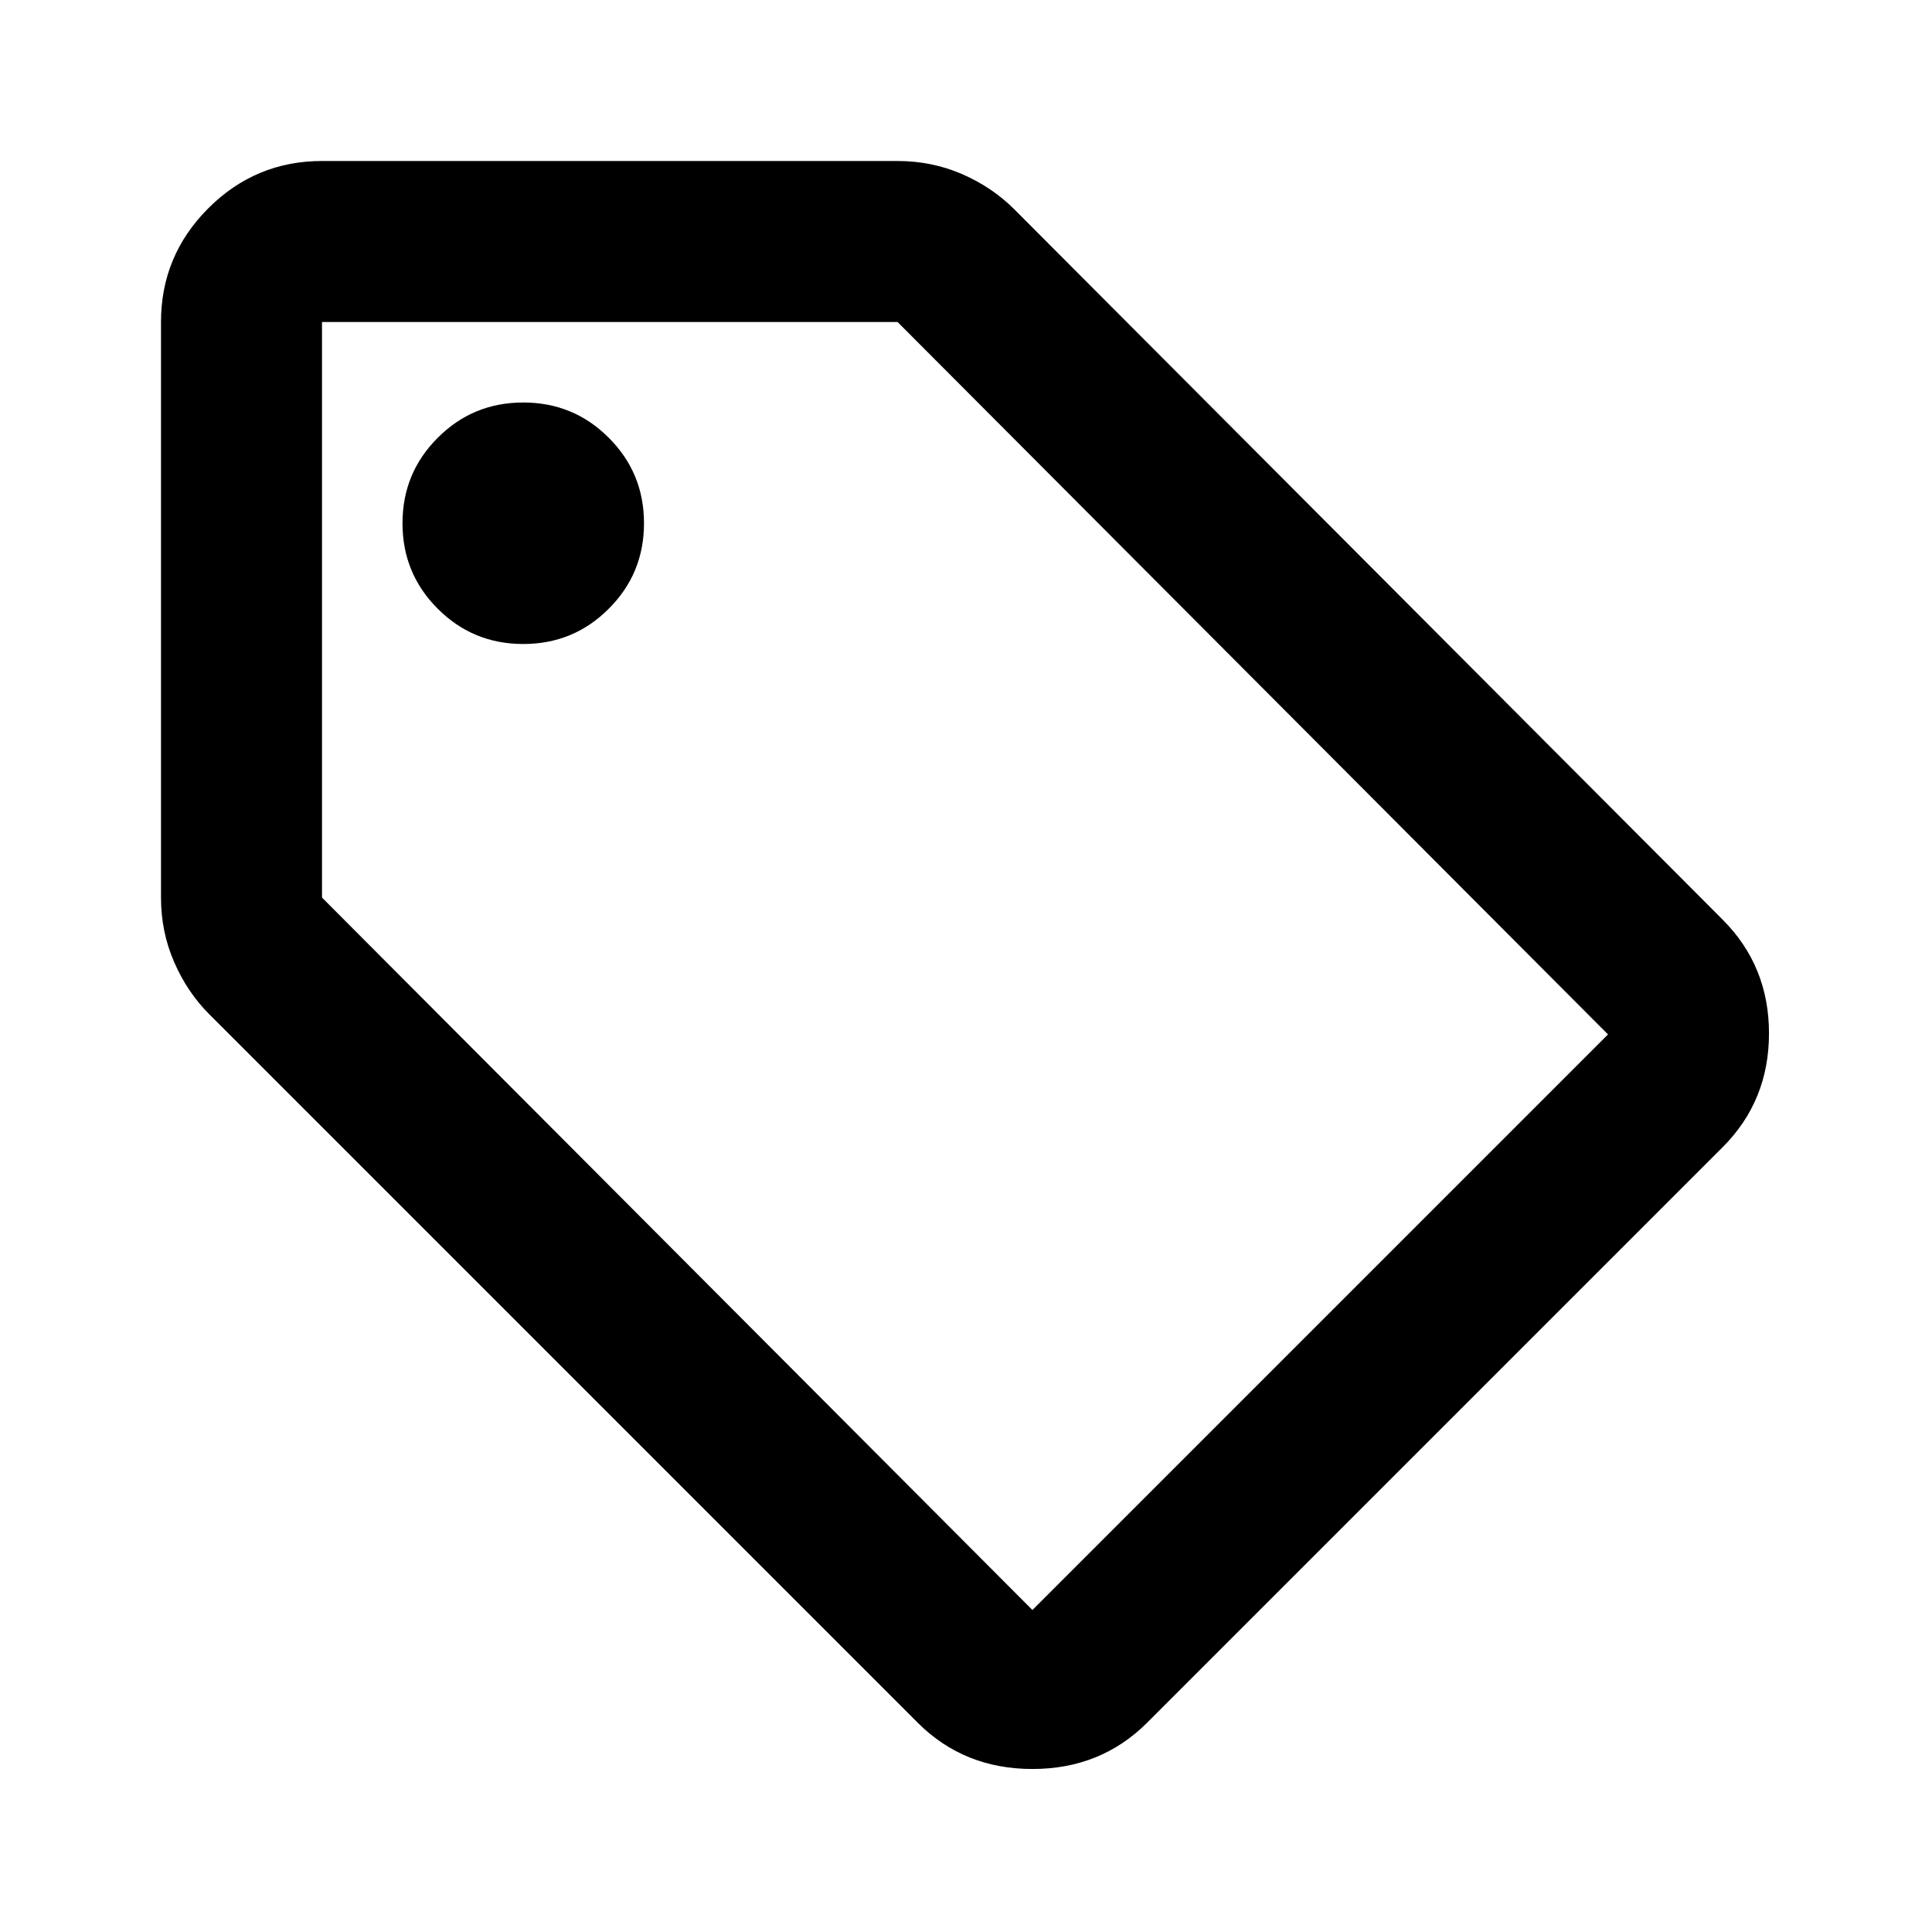
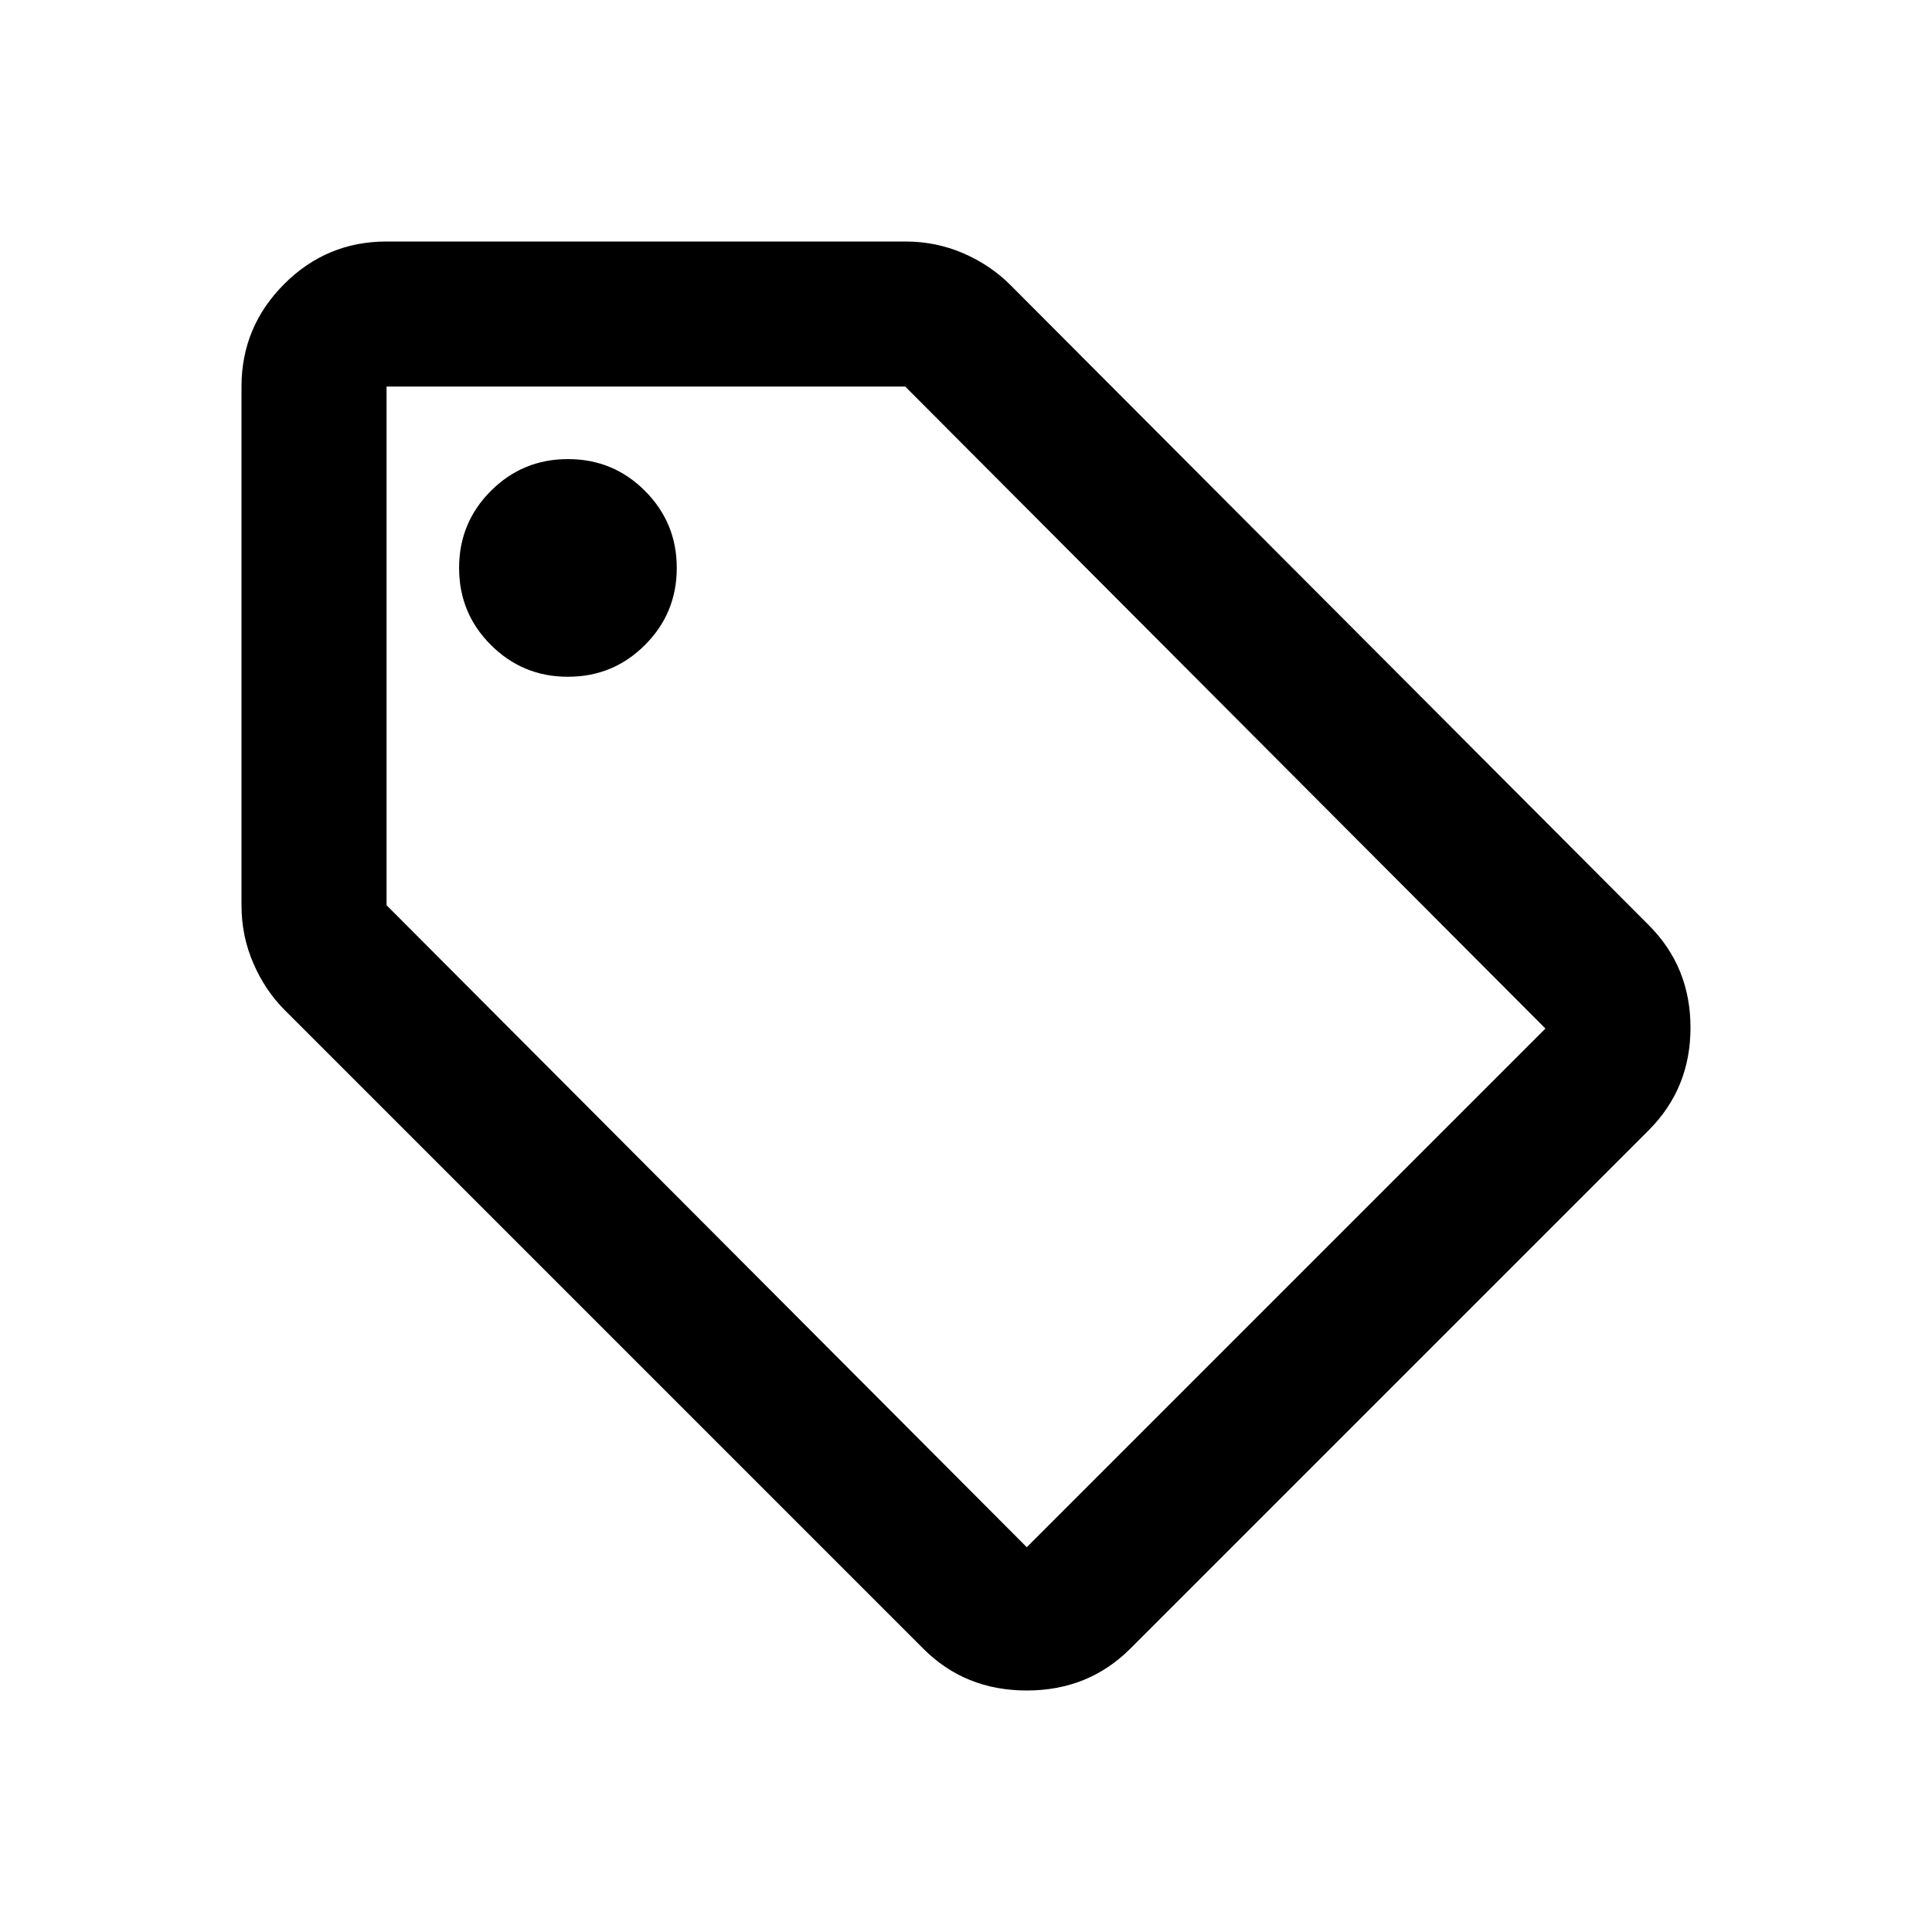
<svg xmlns="http://www.w3.org/2000/svg" width="24" height="24" viewBox="0 0 24 24">
-   <path d="M14.25 21.4C13.867 21.783 13.392 21.975 12.825 21.975C12.258 21.975 11.783 21.783 11.4 21.4L2.6 12.6C2.417 12.417 2.271 12.2 2.163 11.95C2.054 11.7 2 11.433 2 11.15V4C2 3.45 2.196 2.979 2.588 2.587C2.979 2.196 3.45 2 4 2H11.15C11.433 2 11.7 2.054 11.95 2.162C12.2 2.271 12.417 2.417 12.6 2.6L21.4 11.425C21.783 11.808 21.975 12.279 21.975 12.837C21.975 13.396 21.783 13.867 21.4 14.25L14.25 21.4ZM12.825 20L19.975 12.85L11.15 4H4V11.15L12.825 20ZM6.5 8C6.917 8 7.271 7.854 7.562 7.562C7.854 7.271 8 6.917 8 6.5C8 6.083 7.854 5.729 7.562 5.438C7.271 5.146 6.917 5 6.5 5C6.083 5 5.729 5.146 5.438 5.438C5.146 5.729 5 6.083 5 6.5C5 6.917 5.146 7.271 5.438 7.562C5.729 7.854 6.083 8 6.5 8Z" fill="black" />
+   <path d="M14.039 20.482C13.693 20.827 13.265 21 12.755 21C12.244 21 11.816 20.827 11.471 20.482L3.541 12.552C3.375 12.387 3.244 12.191 3.147 11.966C3.049 11.741 3 11.501 3 11.245V4.802C3 4.307 3.177 3.882 3.53 3.529C3.882 3.176 4.307 3 4.802 3H11.245C11.501 3 11.741 3.049 11.966 3.146C12.191 3.244 12.387 3.375 12.552 3.541L20.482 11.493C20.827 11.838 21 12.263 21 12.765C21 13.269 20.827 13.693 20.482 14.039L14.039 20.482ZM12.755 19.22L19.198 12.777L11.245 4.802H4.802V11.245L12.755 19.22ZM7.055 8.407C7.431 8.407 7.75 8.275 8.012 8.012C8.275 7.75 8.407 7.431 8.407 7.055C8.407 6.68 8.275 6.361 8.012 6.098C7.75 5.835 7.431 5.703 7.055 5.703C6.68 5.703 6.361 5.835 6.098 6.098C5.835 6.361 5.703 6.68 5.703 7.055C5.703 7.431 5.835 7.75 6.098 8.012C6.361 8.275 6.68 8.407 7.055 8.407Z" fill="black" />
</svg>
